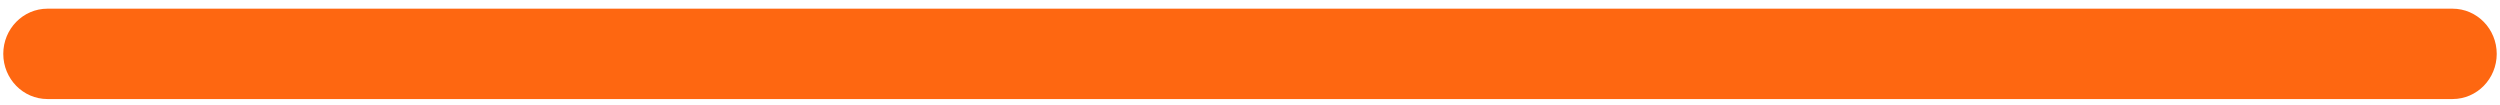
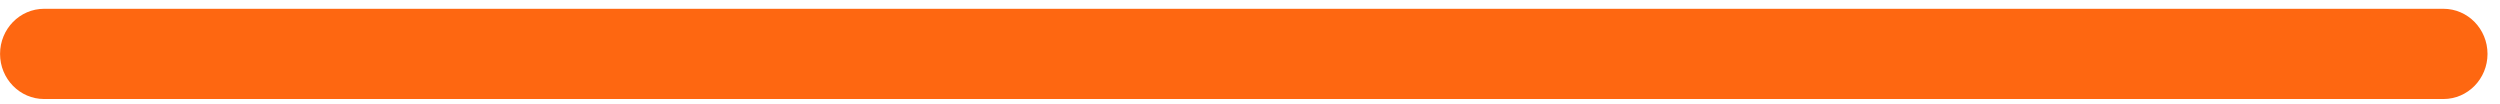
- <svg xmlns="http://www.w3.org/2000/svg" width="191" height="8" viewBox="0 0 191 8" fill="none">
-   <path d="M187.375 0.663H3.625C1.761 0.663 0.25 2.208 0.25 4.115C0.25 6.022 1.761 7.567 3.625 7.567H187.375C189.239 7.567 190.75 6.022 190.75 4.115C190.75 2.208 189.239 0.663 187.375 0.663Z" fill="#FE6711" />
+ <svg xmlns="http://www.w3.org/2000/svg" width="194" height="8" viewBox="0 0 194 8" fill="none">
+   <path d="M189.611 0.682H3.424C1.535 0.682 0.004 2.249 0.004 4.183C0.004 6.116 1.535 7.684 3.424 7.684H189.611C191.499 7.684 193.031 6.116 193.031 4.183C193.031 2.249 191.499 0.682 189.611 0.682Z" fill="#FE6711" />
</svg>
